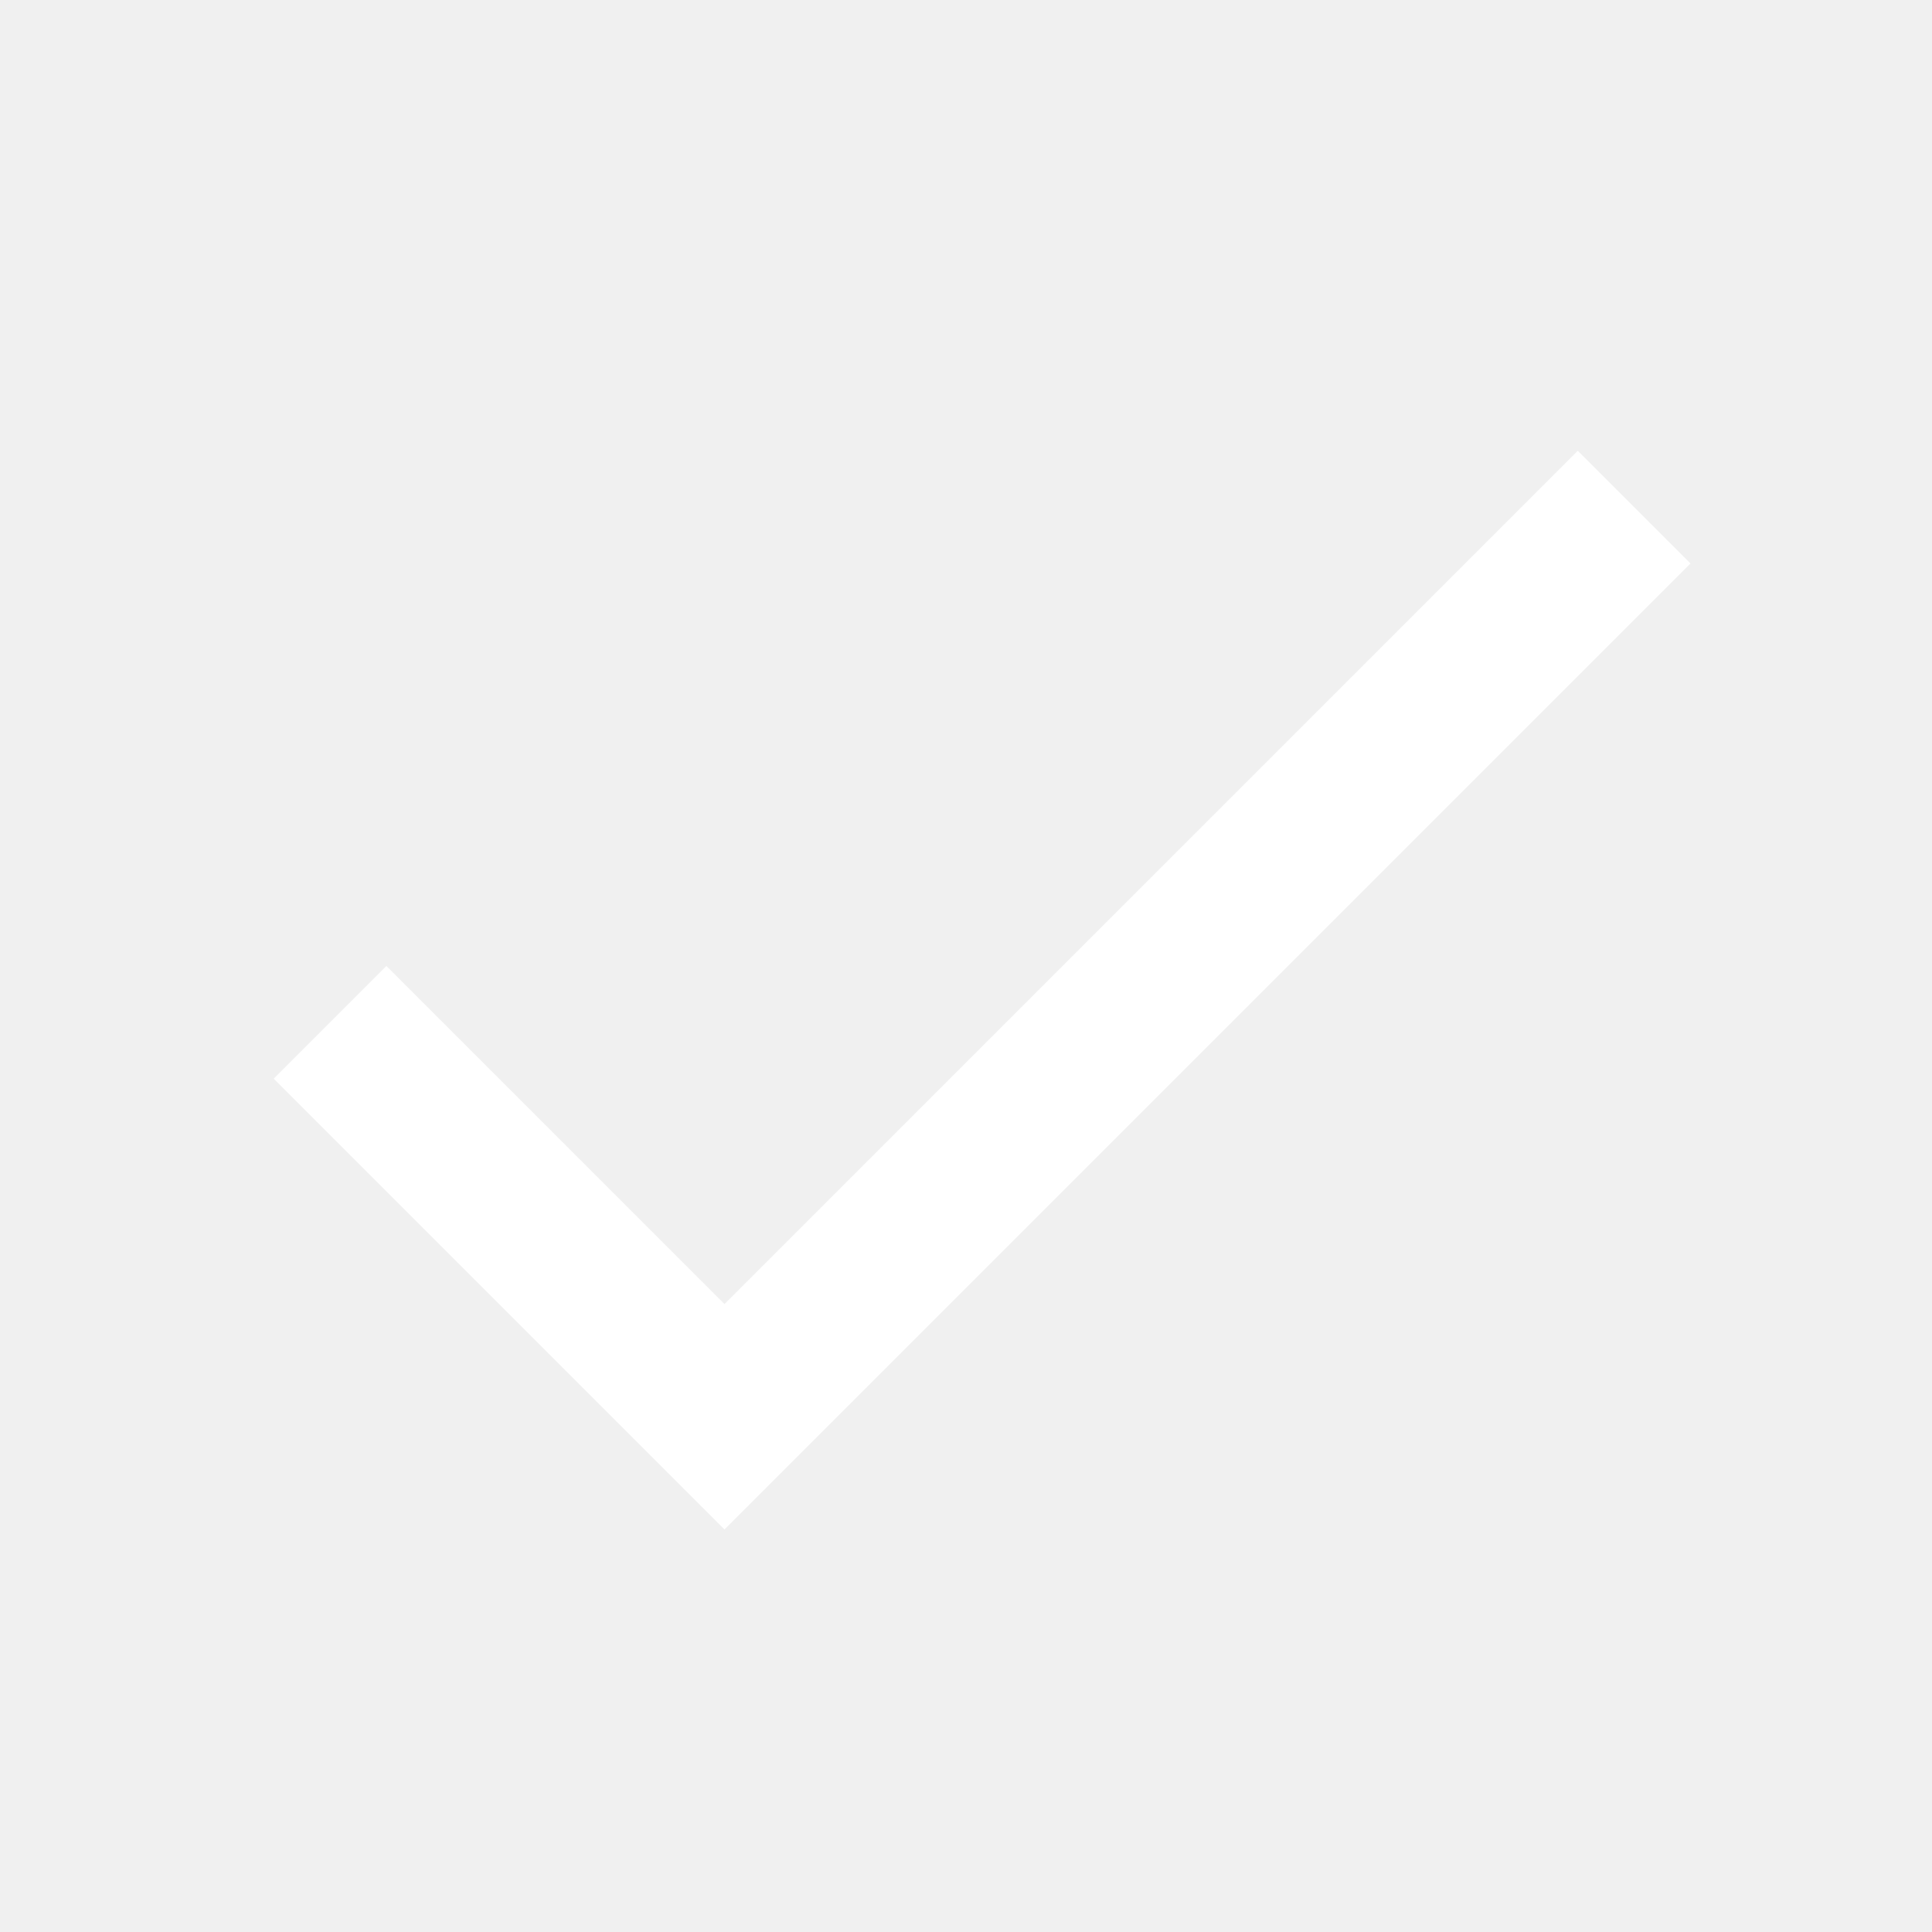
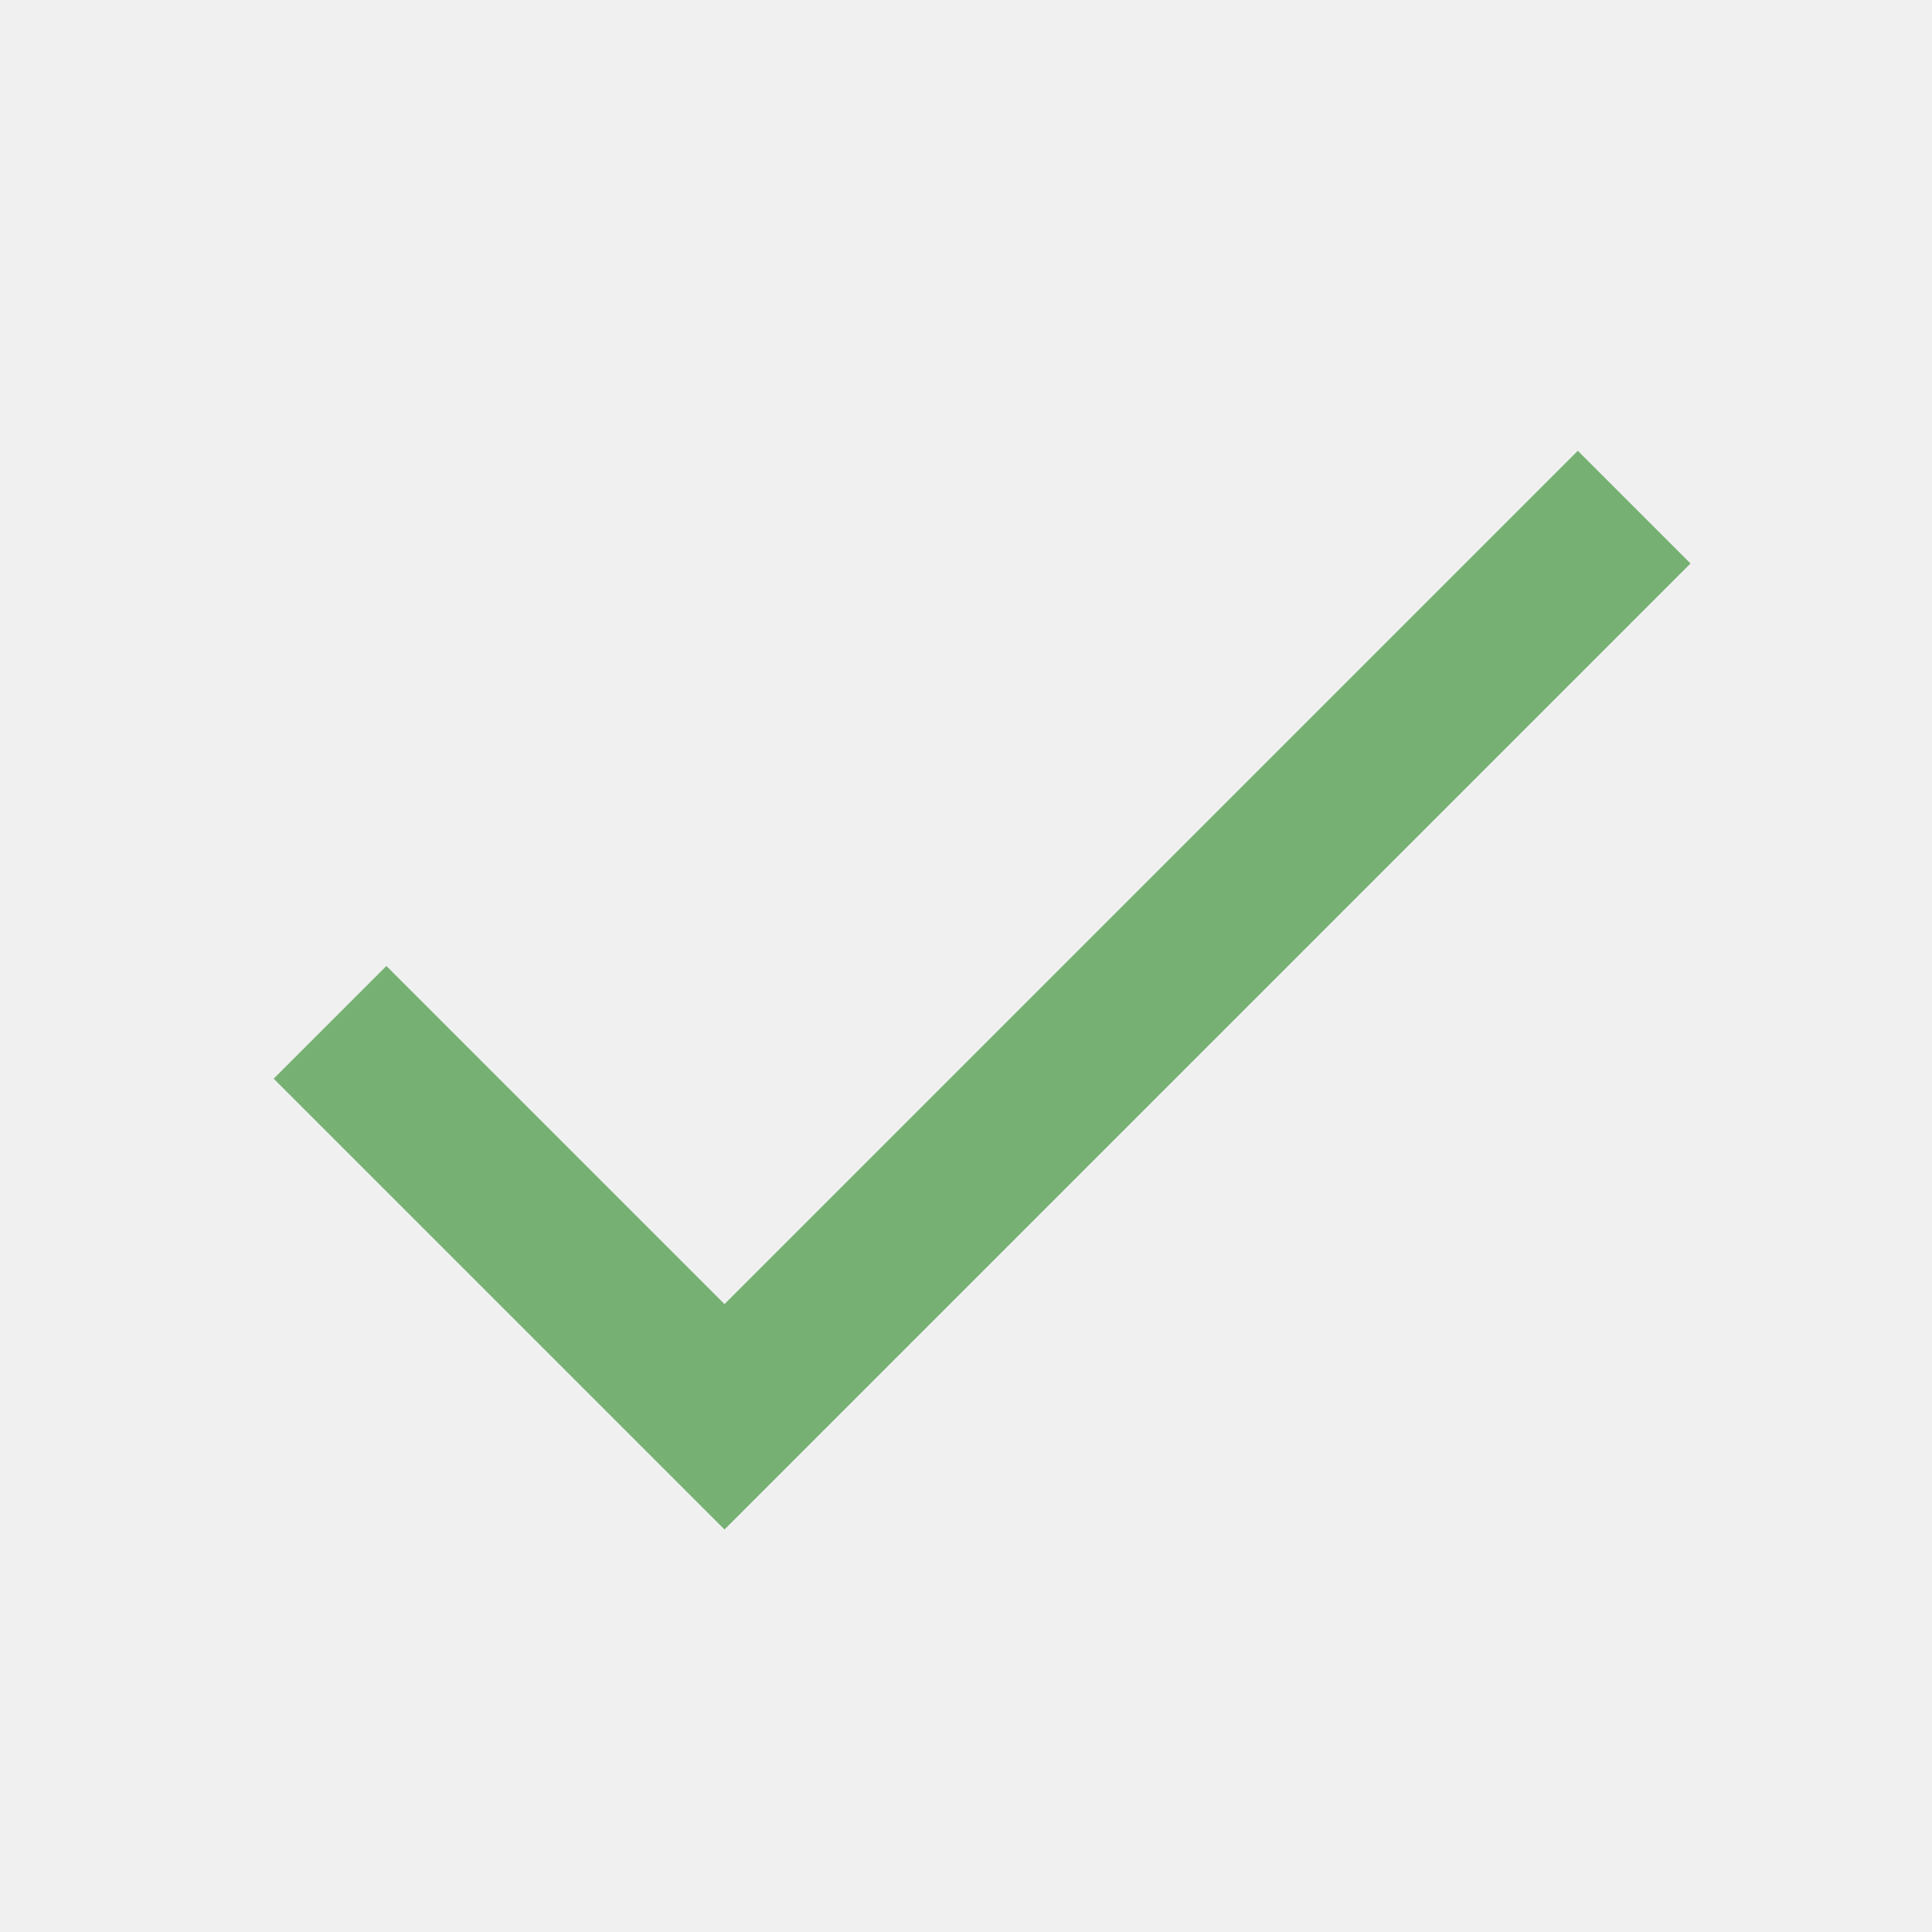
- <svg xmlns="http://www.w3.org/2000/svg" fill="#fff" height="24" viewBox="0 0 24 24" width="24">
+ <svg xmlns="http://www.w3.org/2000/svg" fill="#76b072" height="24" viewBox="0 0 24 24" width="24">
  <path d="M0 0h24v24H0z" fill="none" />
  <path d="M9 16.2L4.8 12l-1.4 1.4L9 19 21 7l-1.4-1.4L9 16.2z" />
</svg>
